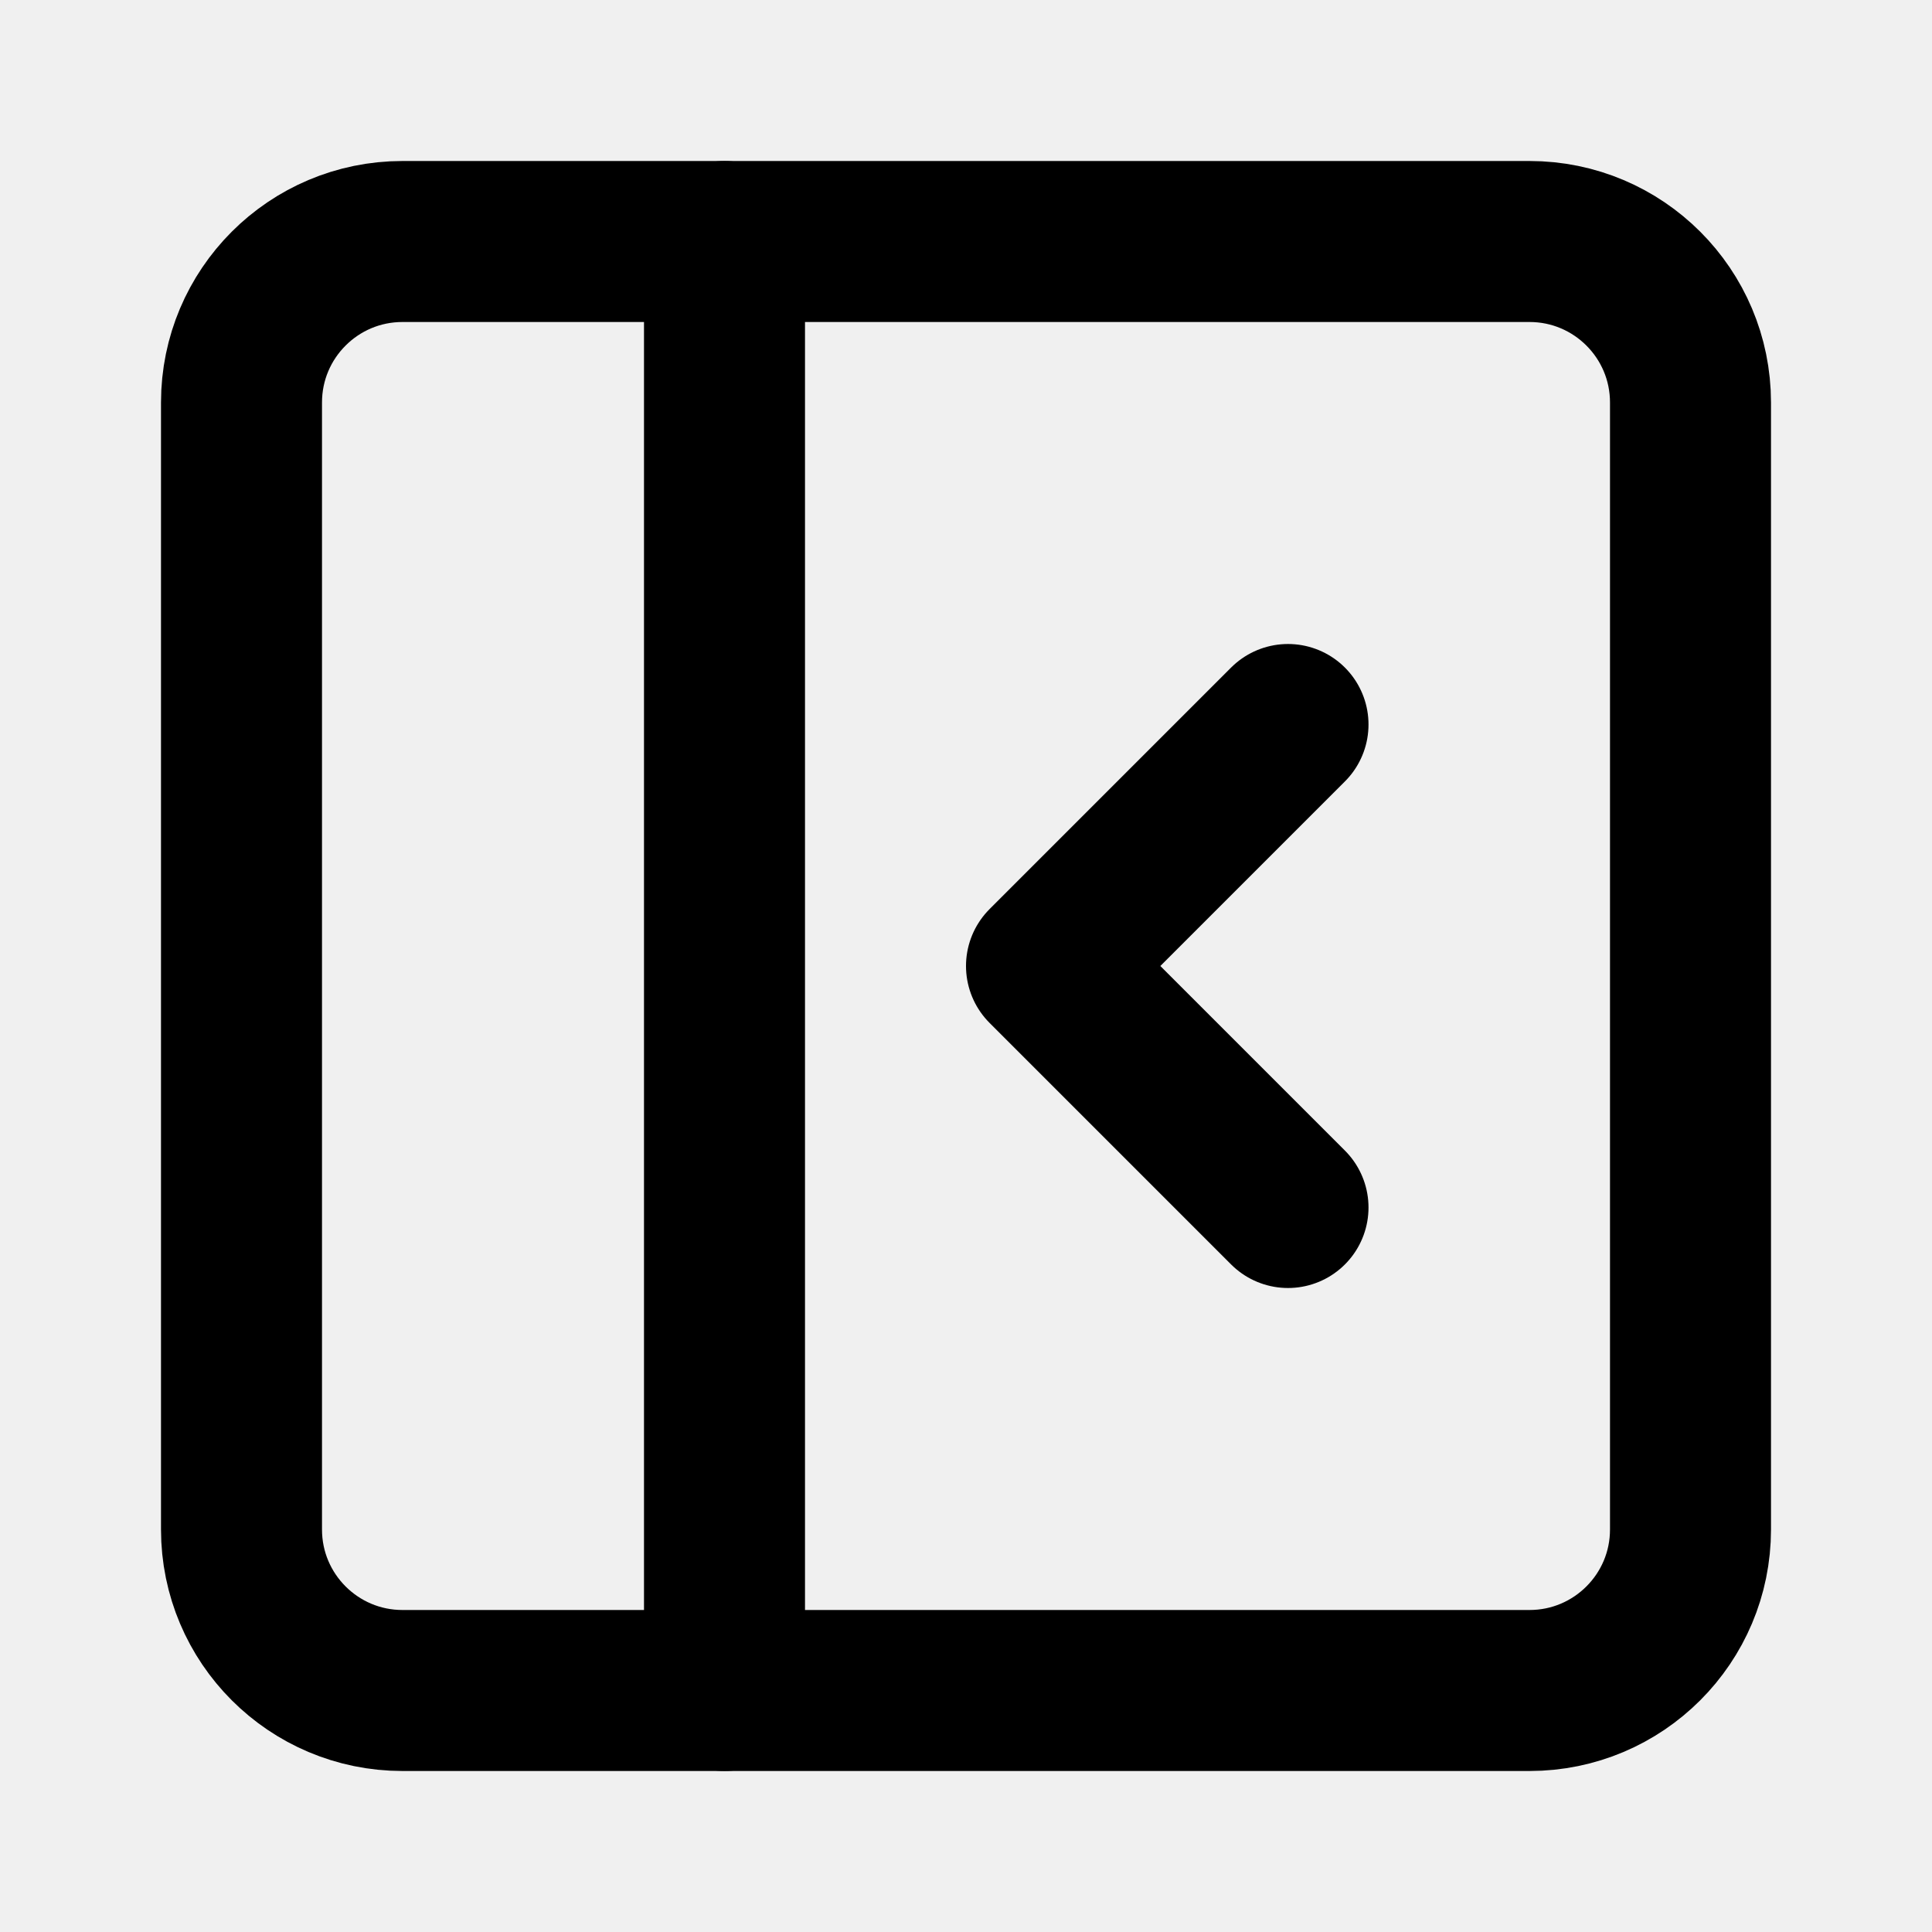
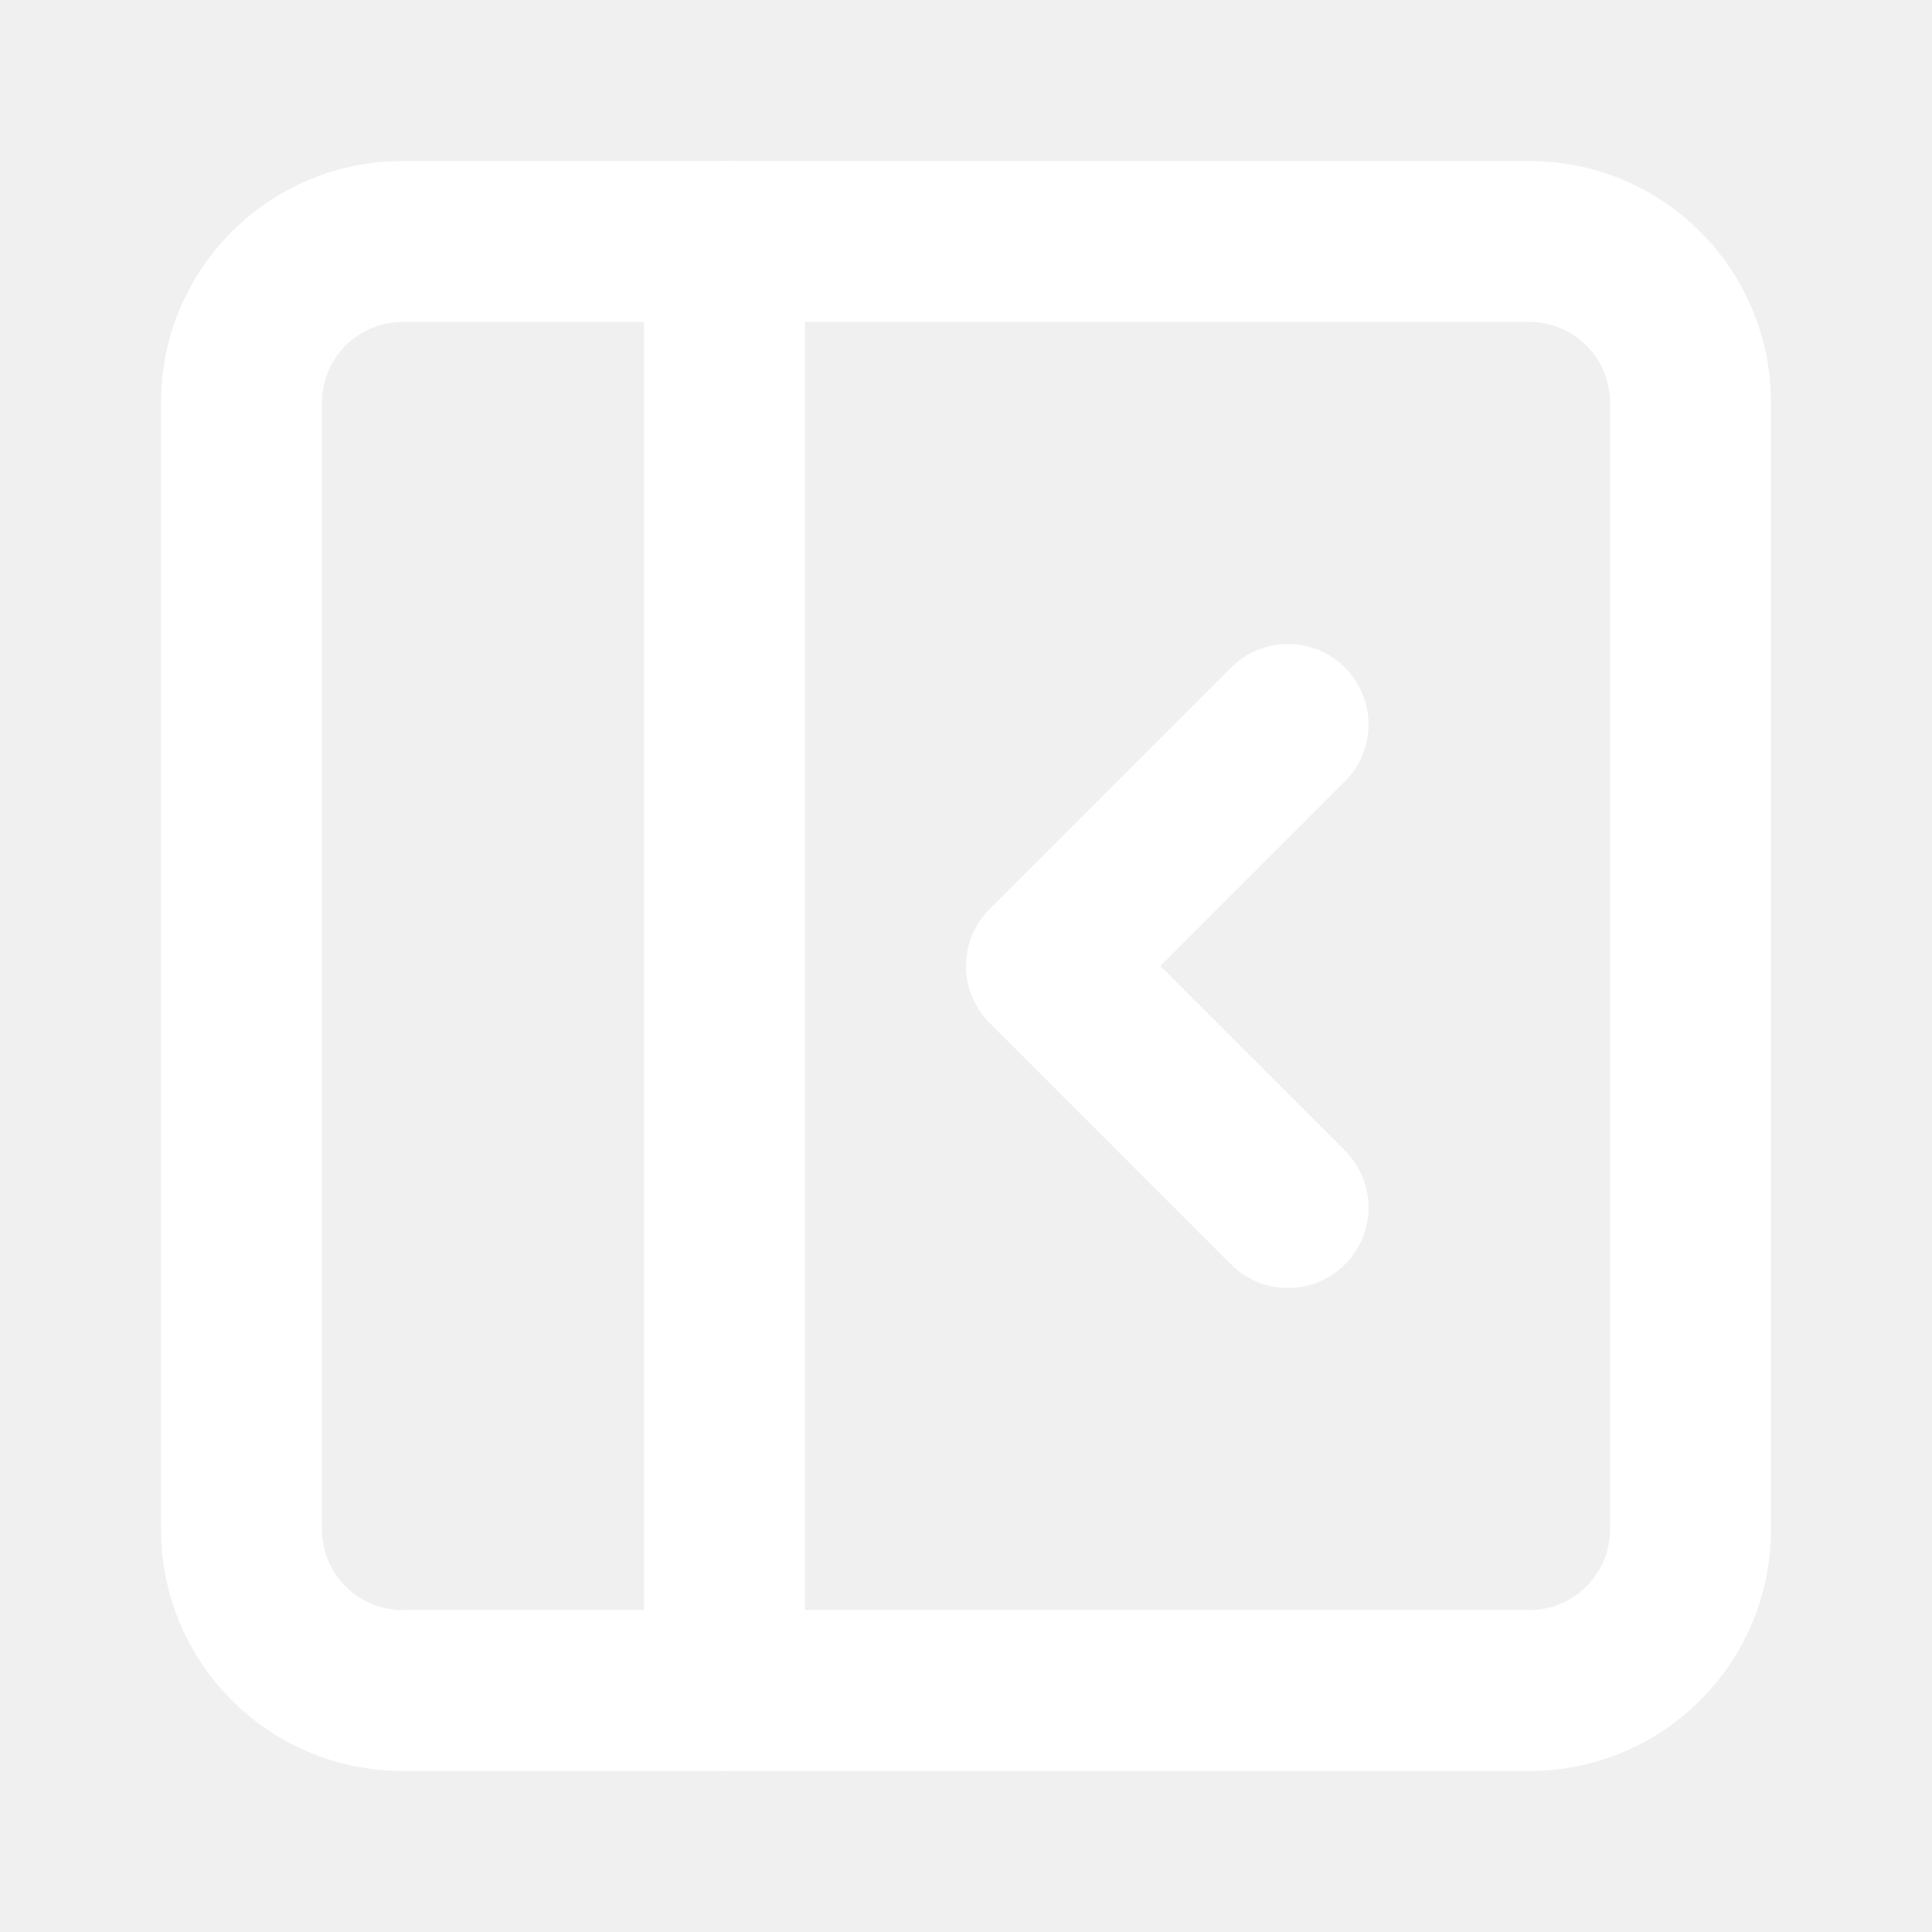
- <svg xmlns="http://www.w3.org/2000/svg" class="lucide lucide-panel-left-close" width="24" height="24" viewBox="0 0 24 24" fill="none" stroke="currentColor" stroke-width="2" stroke-linecap="round" stroke-linejoin="round">
+ <svg xmlns="http://www.w3.org/2000/svg" class="lucide lucide-panel-left-close" width="24" height="24" viewBox="0 0 24 24" fill="none" stroke="#ffffff" stroke-width="2" stroke-linecap="round" stroke-linejoin="round">
  <rect width="18" height="18" x="3" y="3" rx="2" />
  <path d="M9 3v18" />
  <path d="m16 15-3-3 3-3" />
</svg>
